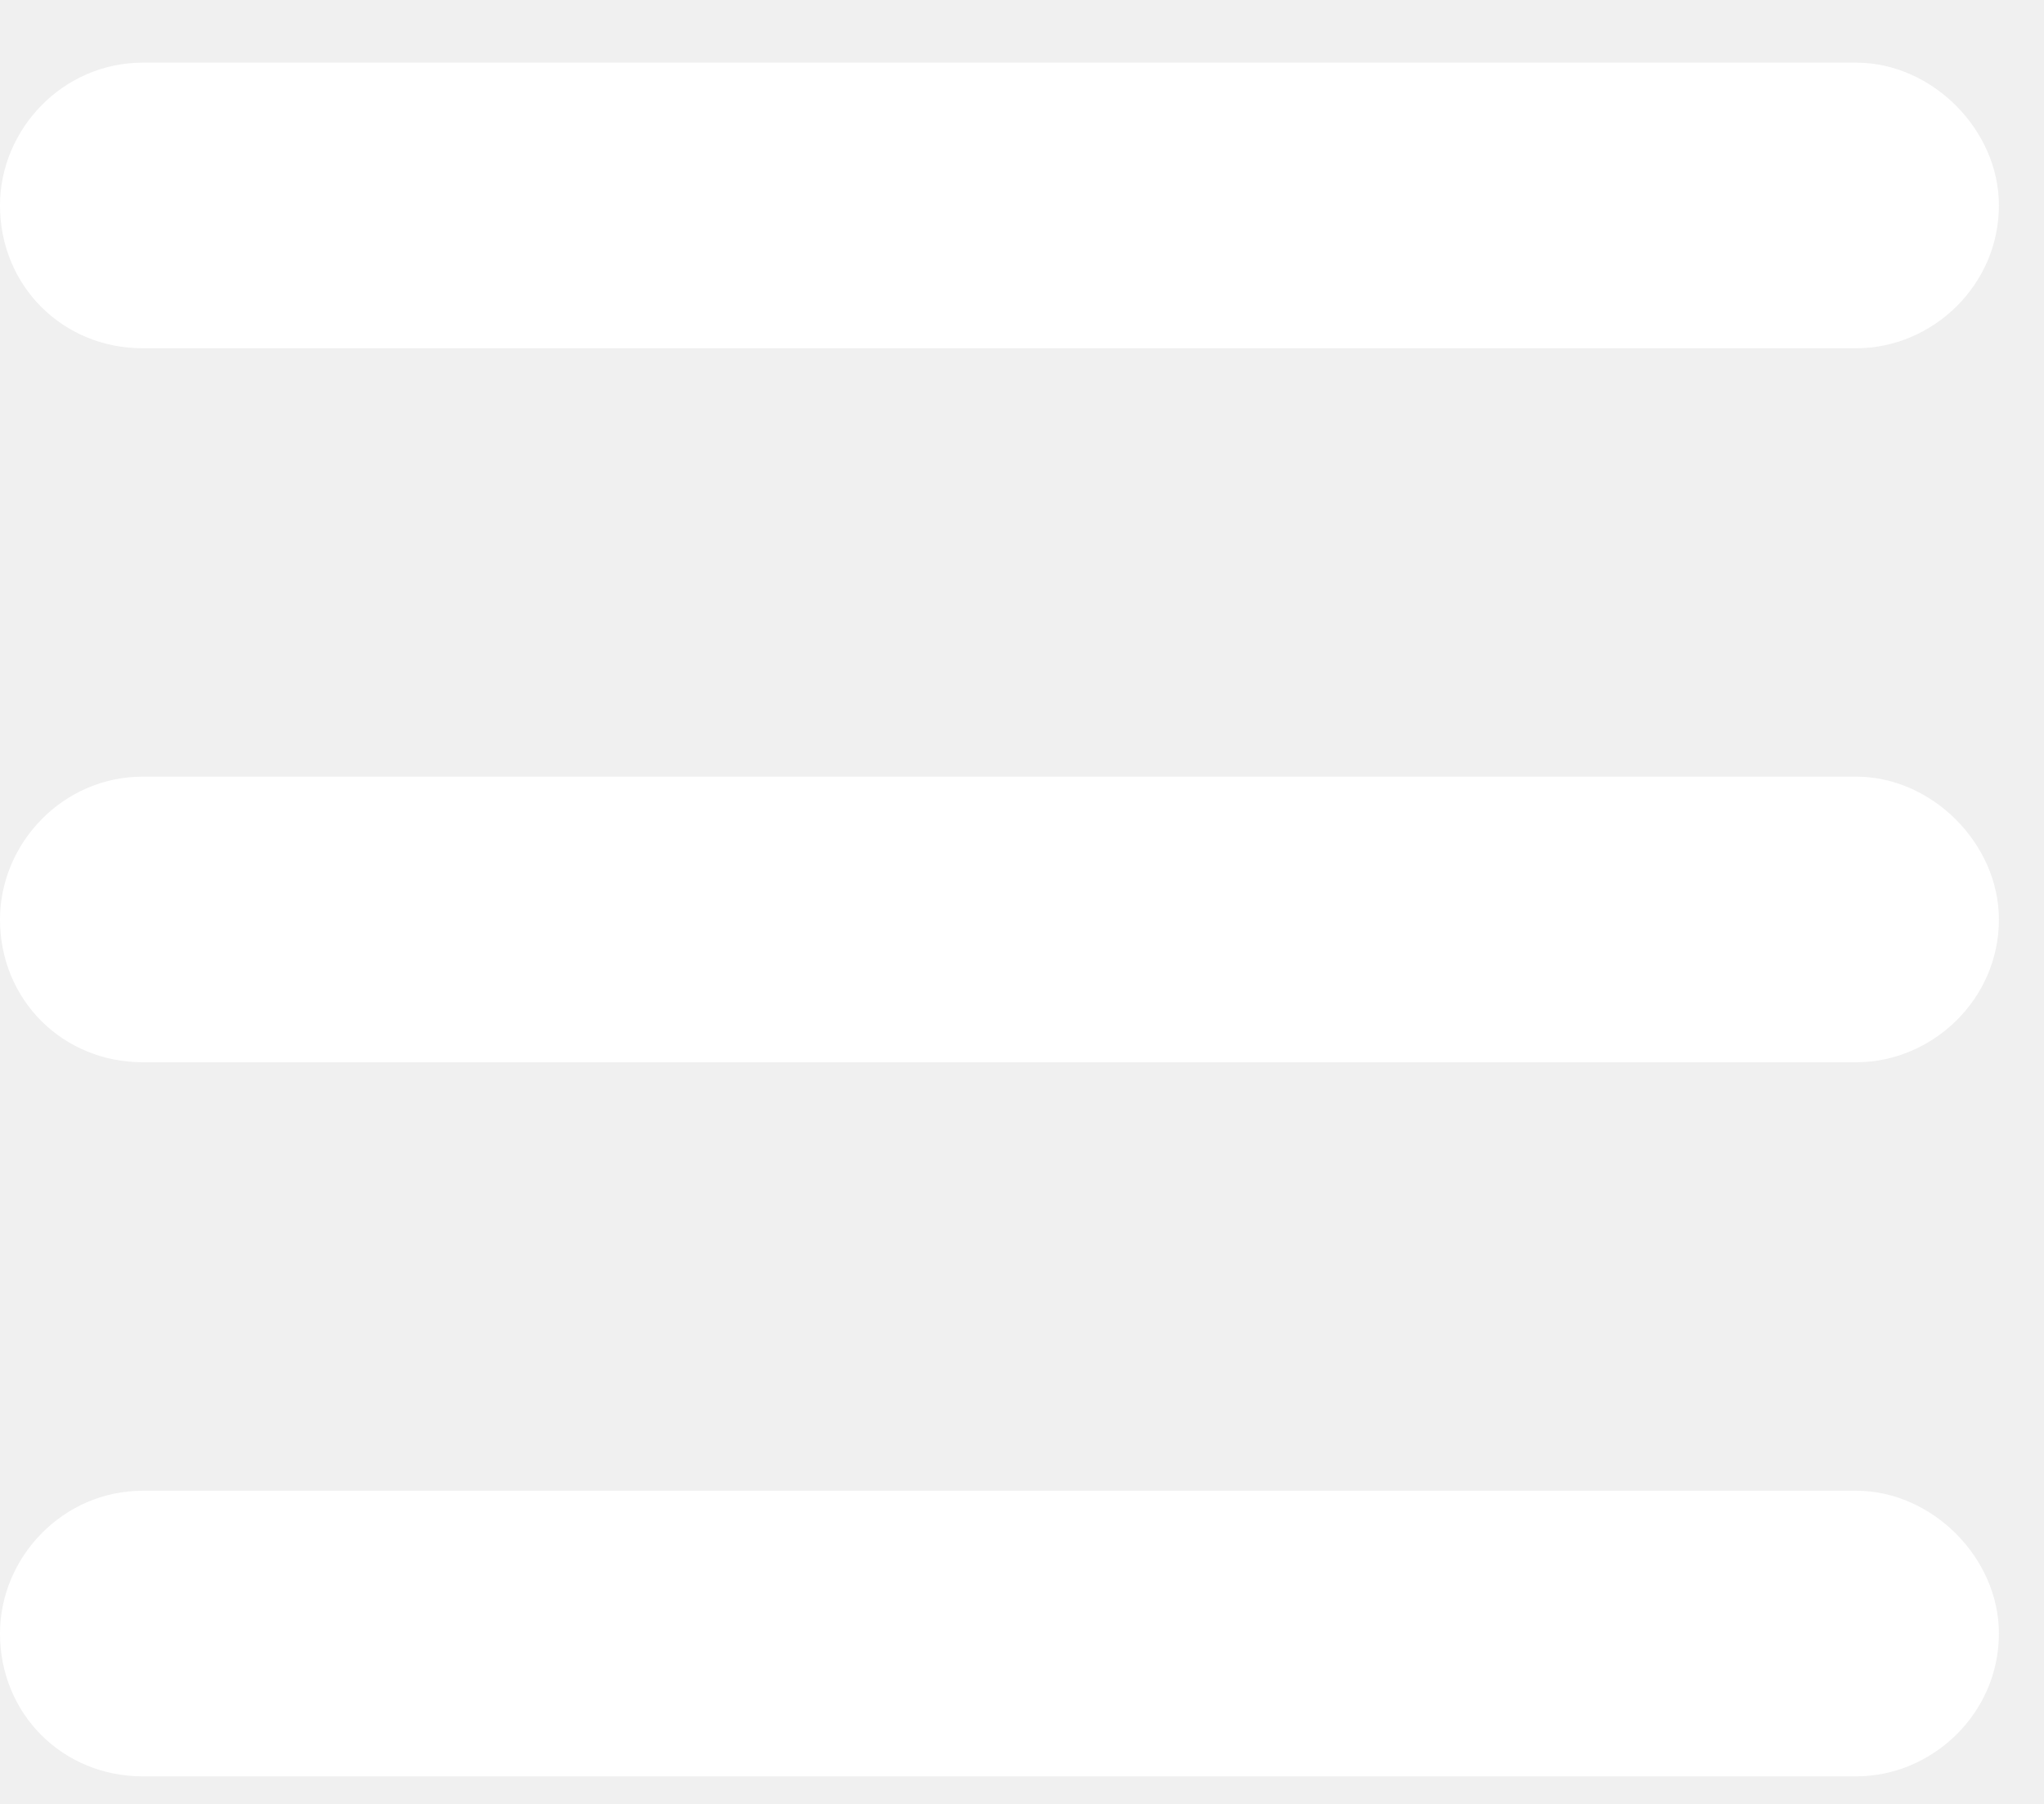
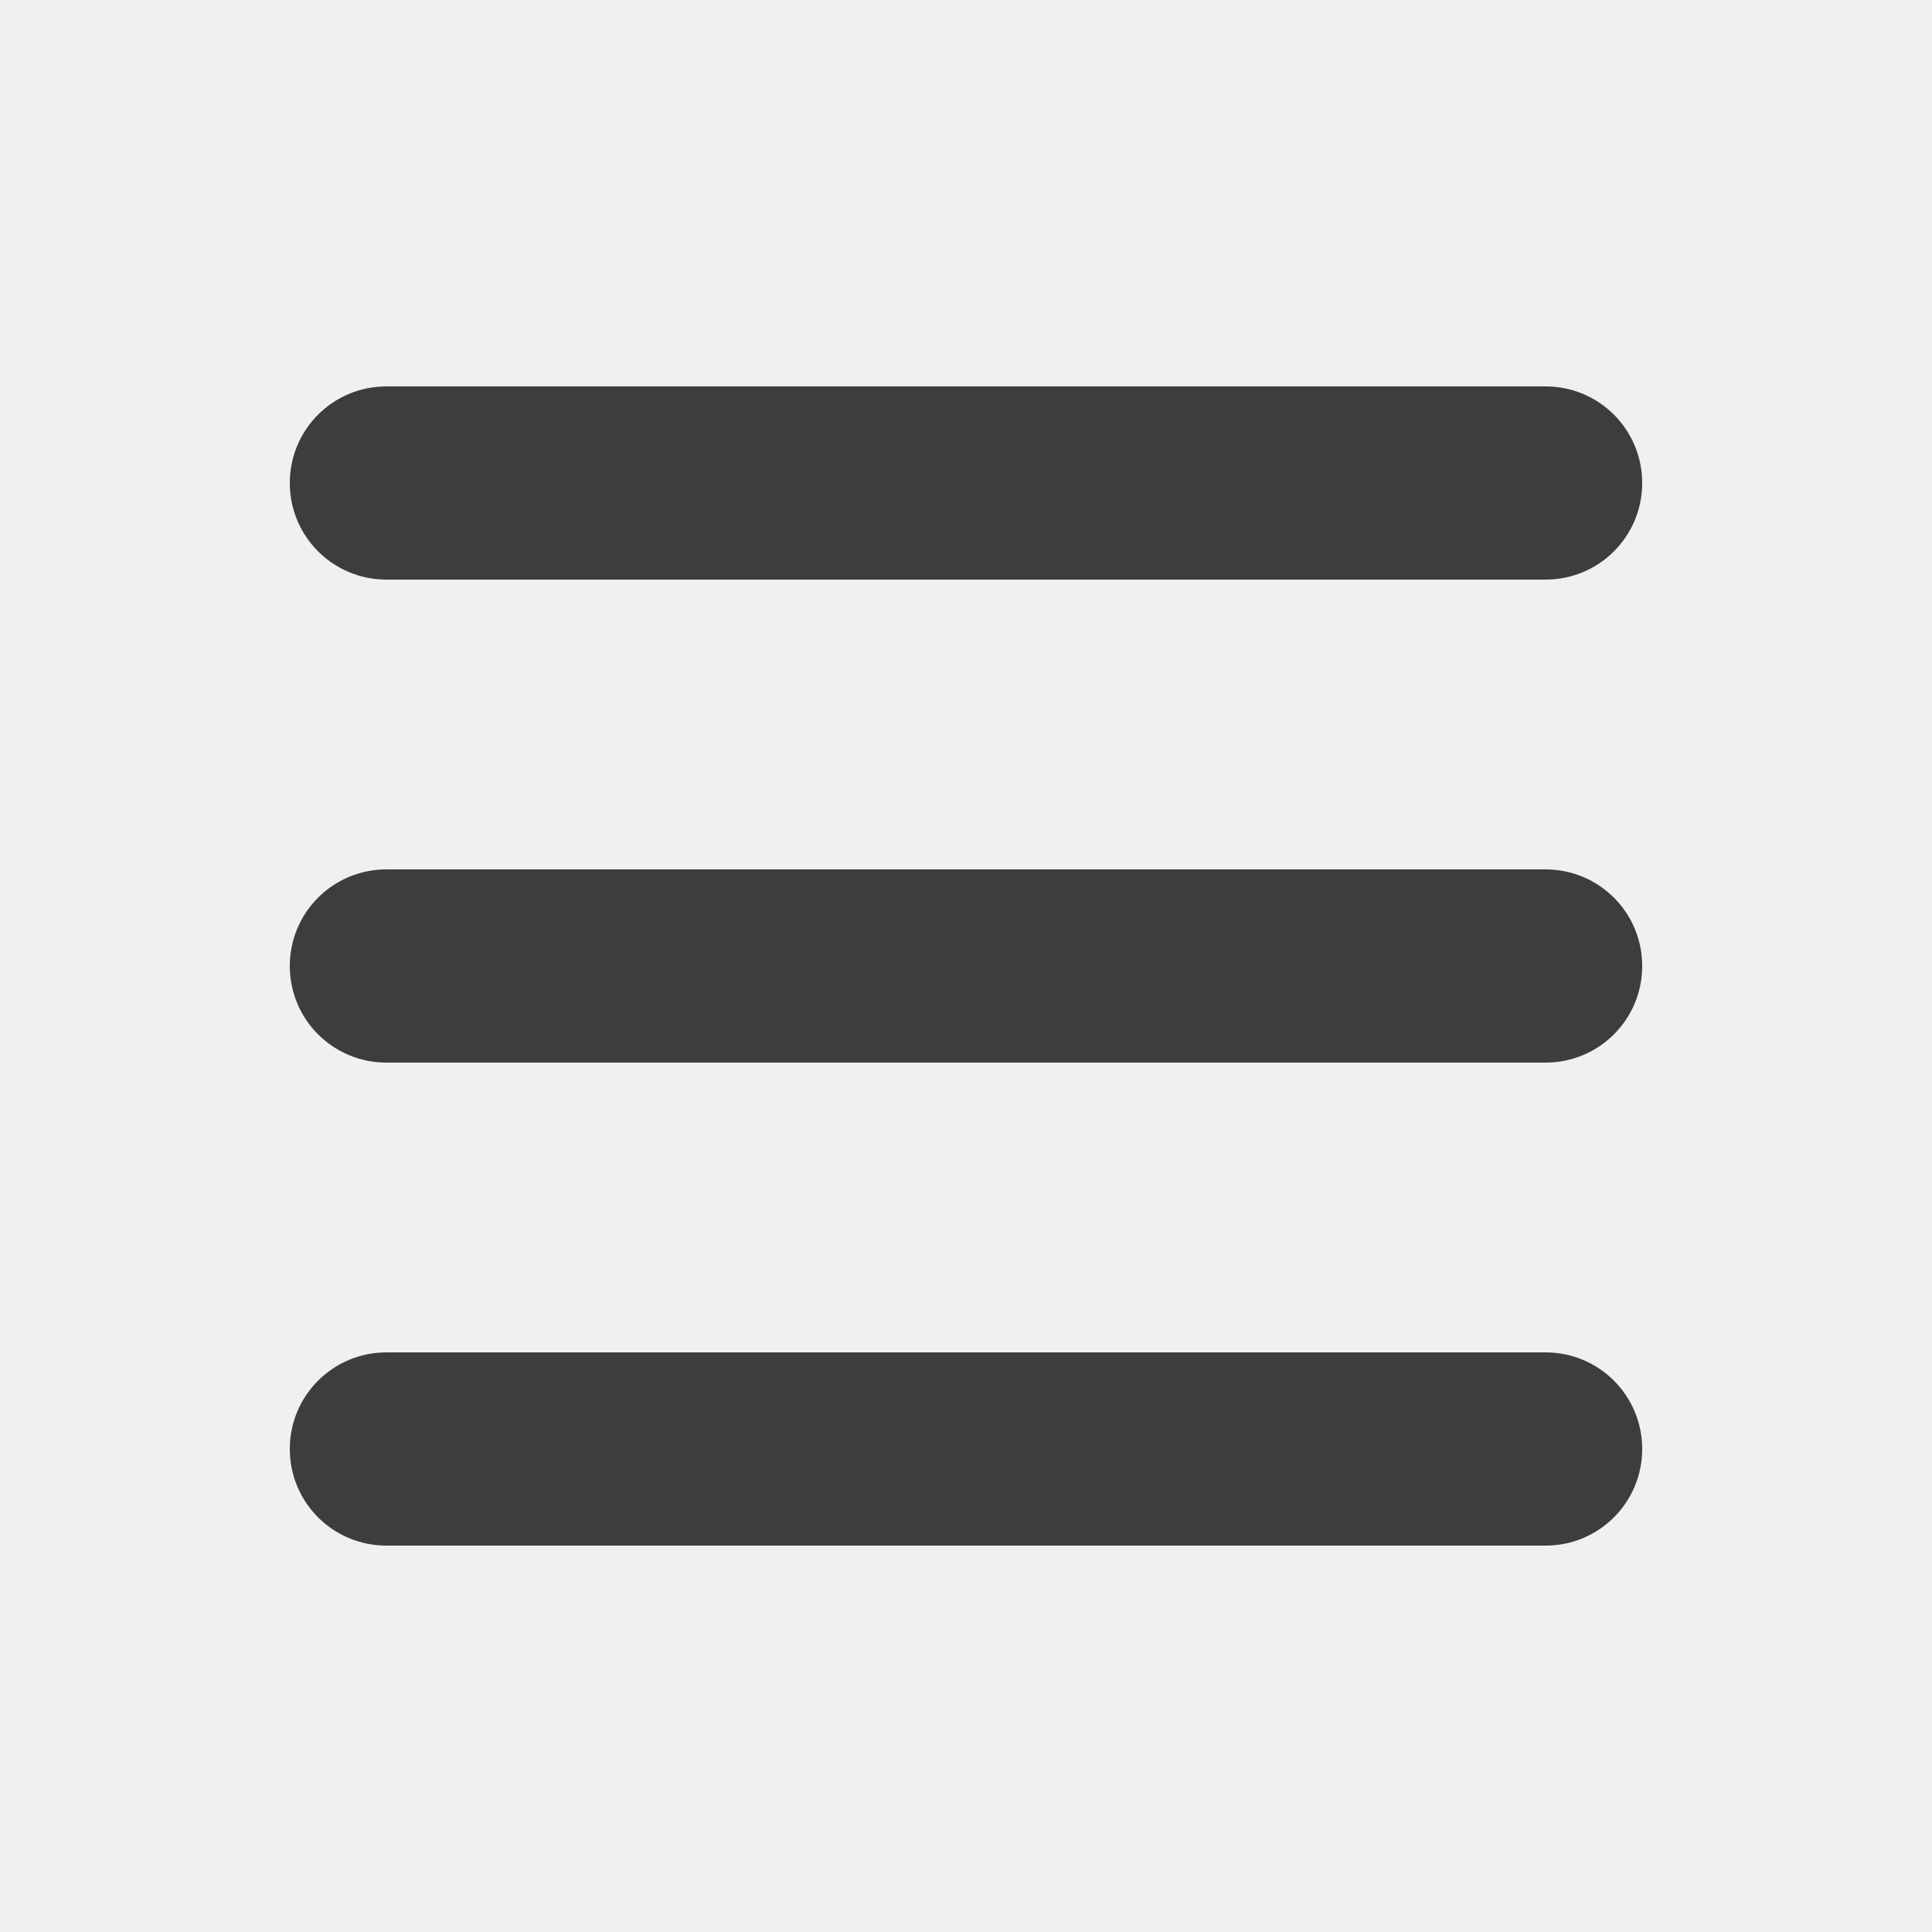
- <svg xmlns="http://www.w3.org/2000/svg" width="17" height="15" viewBox="0 0 17 15" fill="none">
-   <path d="M0 1.708C0 1.077 0.52 0.521 1.188 0.521H15.438C16.068 0.521 16.625 1.077 16.625 1.708C16.625 2.376 16.068 2.896 15.438 2.896H1.188C0.52 2.896 0 2.376 0 1.708ZM0 7.646C0 7.015 0.52 6.458 1.188 6.458H15.438C16.068 6.458 16.625 7.015 16.625 7.646C16.625 8.313 16.068 8.833 15.438 8.833H1.188C0.52 8.833 0 8.313 0 7.646ZM15.438 14.771H1.188C0.52 14.771 0 14.251 0 13.583C0 12.952 0.52 12.396 1.188 12.396H15.438C16.068 12.396 16.625 12.952 16.625 13.583C16.625 14.251 16.068 14.771 15.438 14.771Z" fill="white" />
+ <svg xmlns="http://www.w3.org/2000/svg" viewBox="0 0 640 640">
+   <path fill="rgb(61, 61, 61)" d="M96 160C96 142.3 110.3 128 128 128L512 128C529.7 128 544 142.3 544 160C544 177.7 529.7 192 512 192L128 192C110.3 192 96 177.7 96 160zM96 320C96 302.3 110.3 288 128 288L512 288C529.7 288 544 302.3 544 320C544 337.7 529.7 352 512 352L128 352C110.3 352 96 337.7 96 320zM544 480C544 497.7 529.7 512 512 512L128 512C110.3 512 96 497.7 96 480C96 462.3 110.3 448 128 448L512 448C529.7 448 544 462.3 544 480z" />
</svg>
